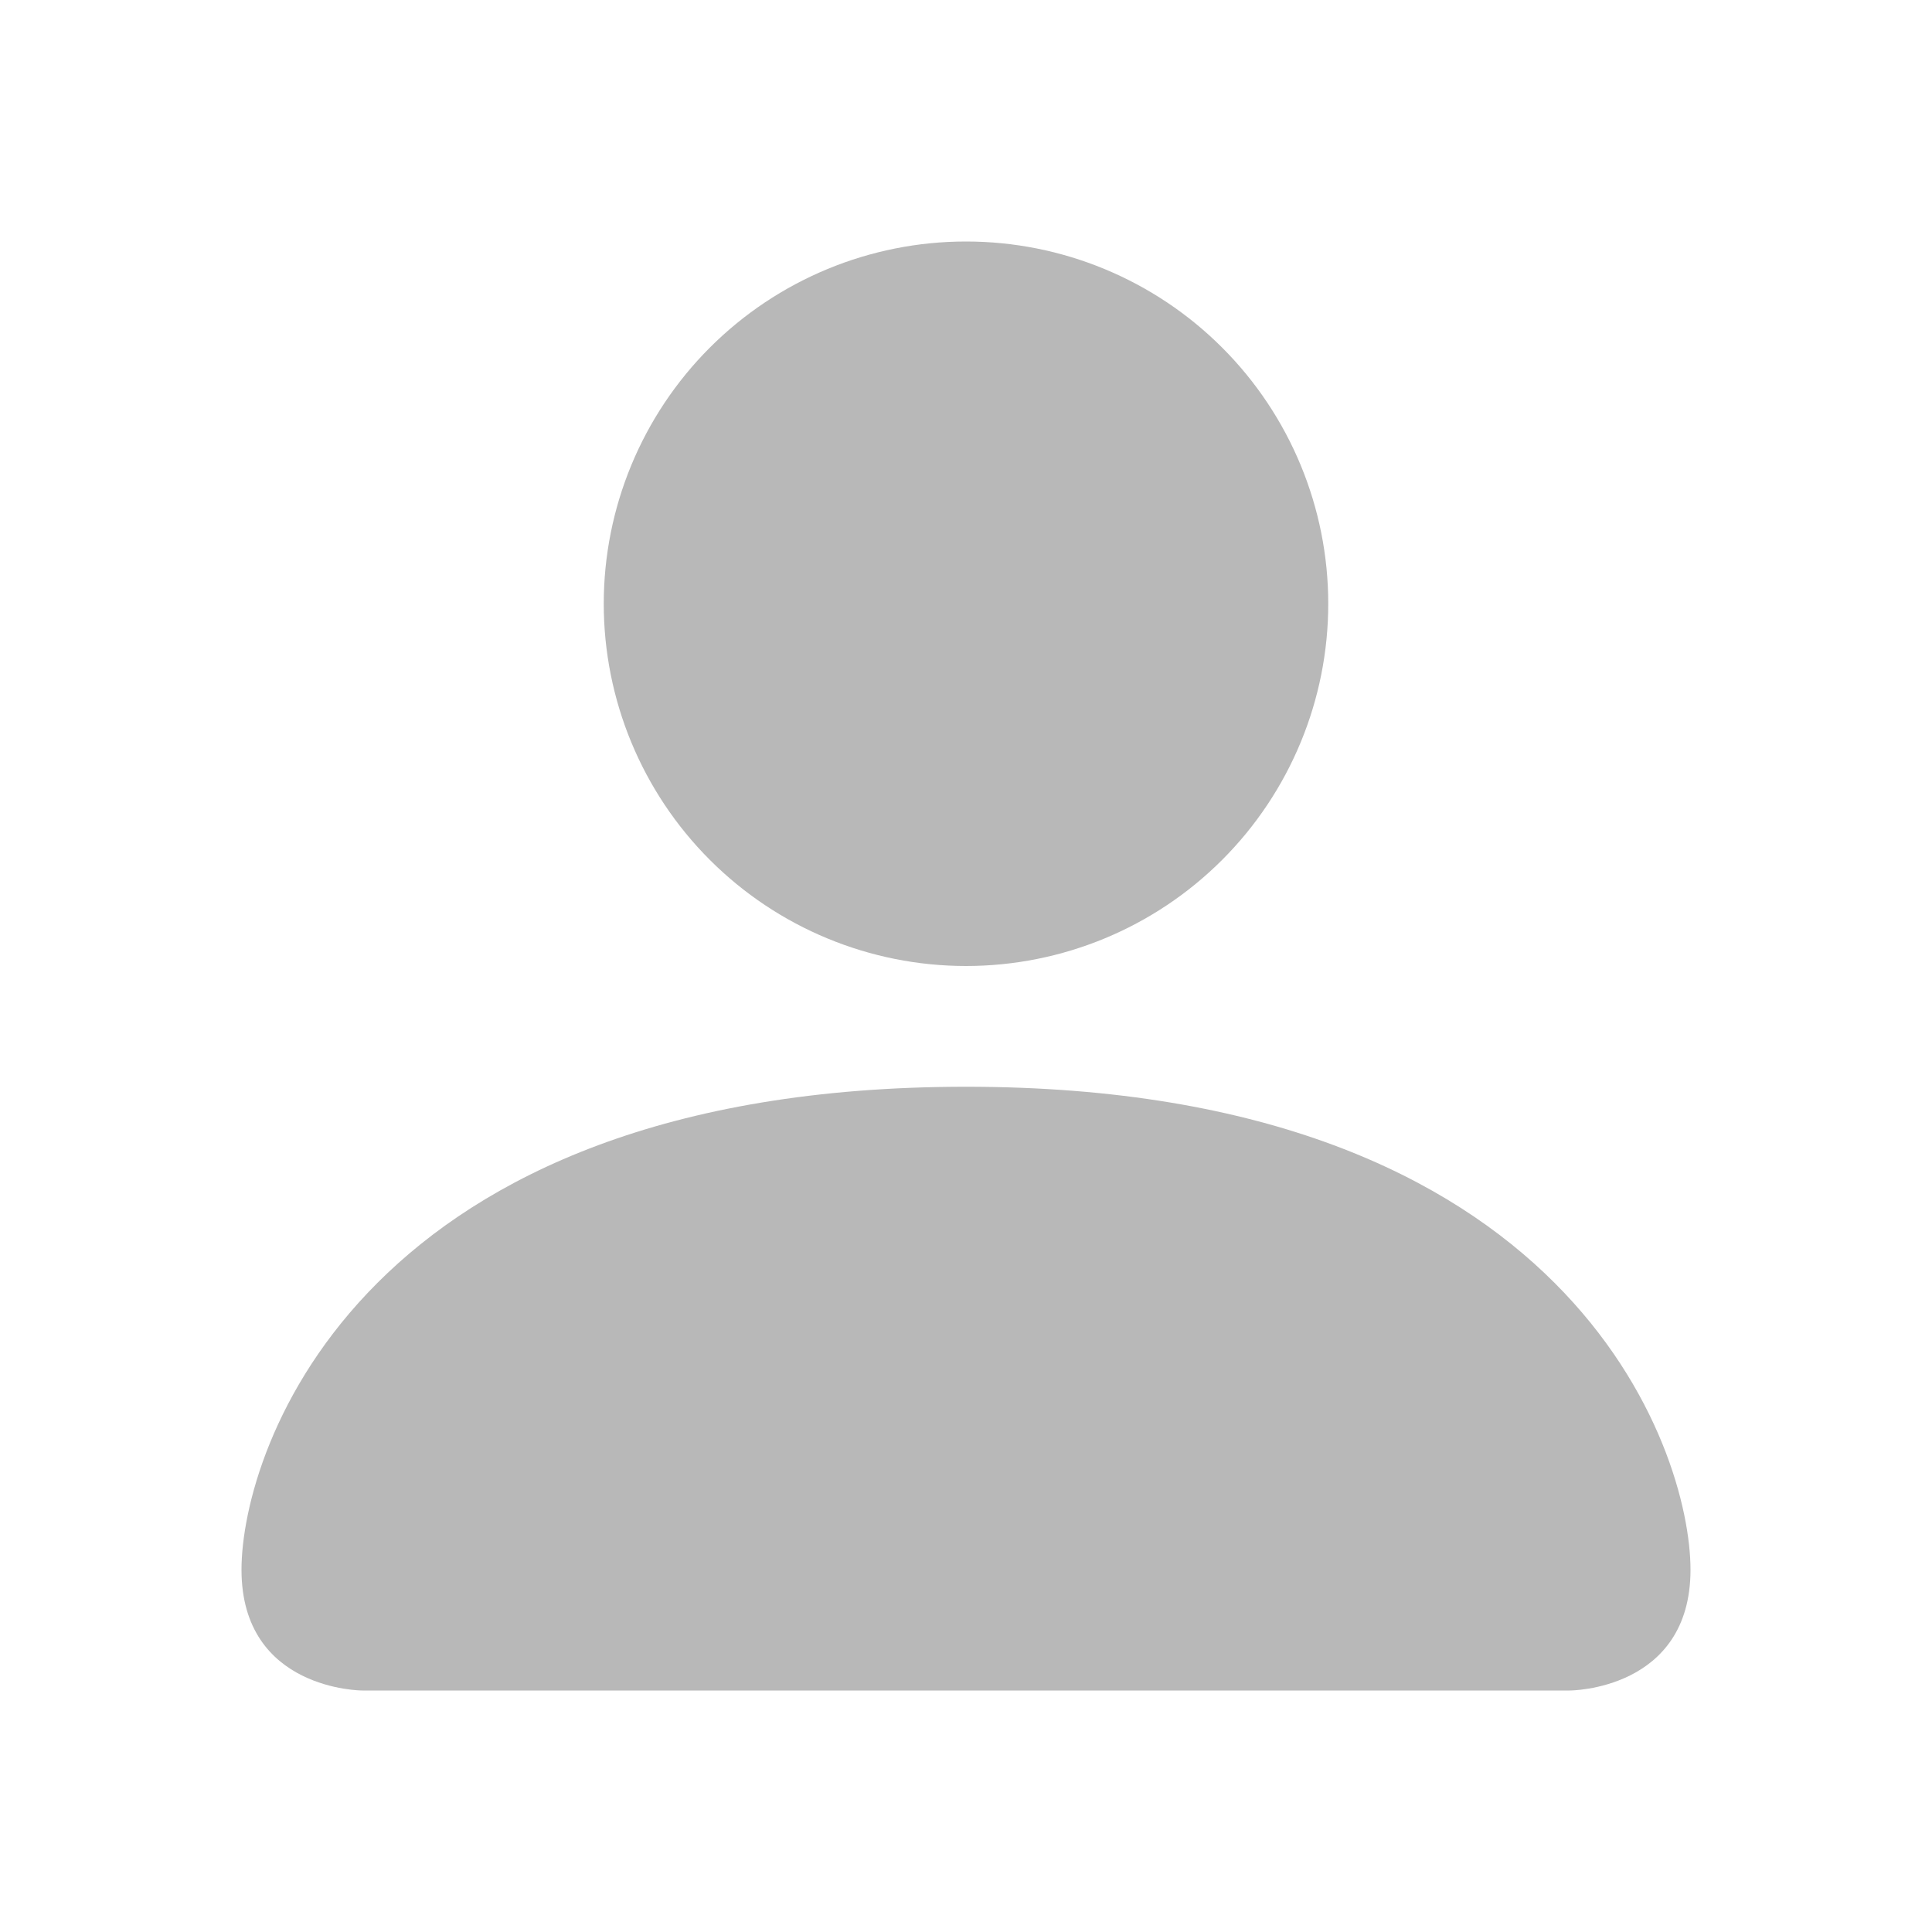
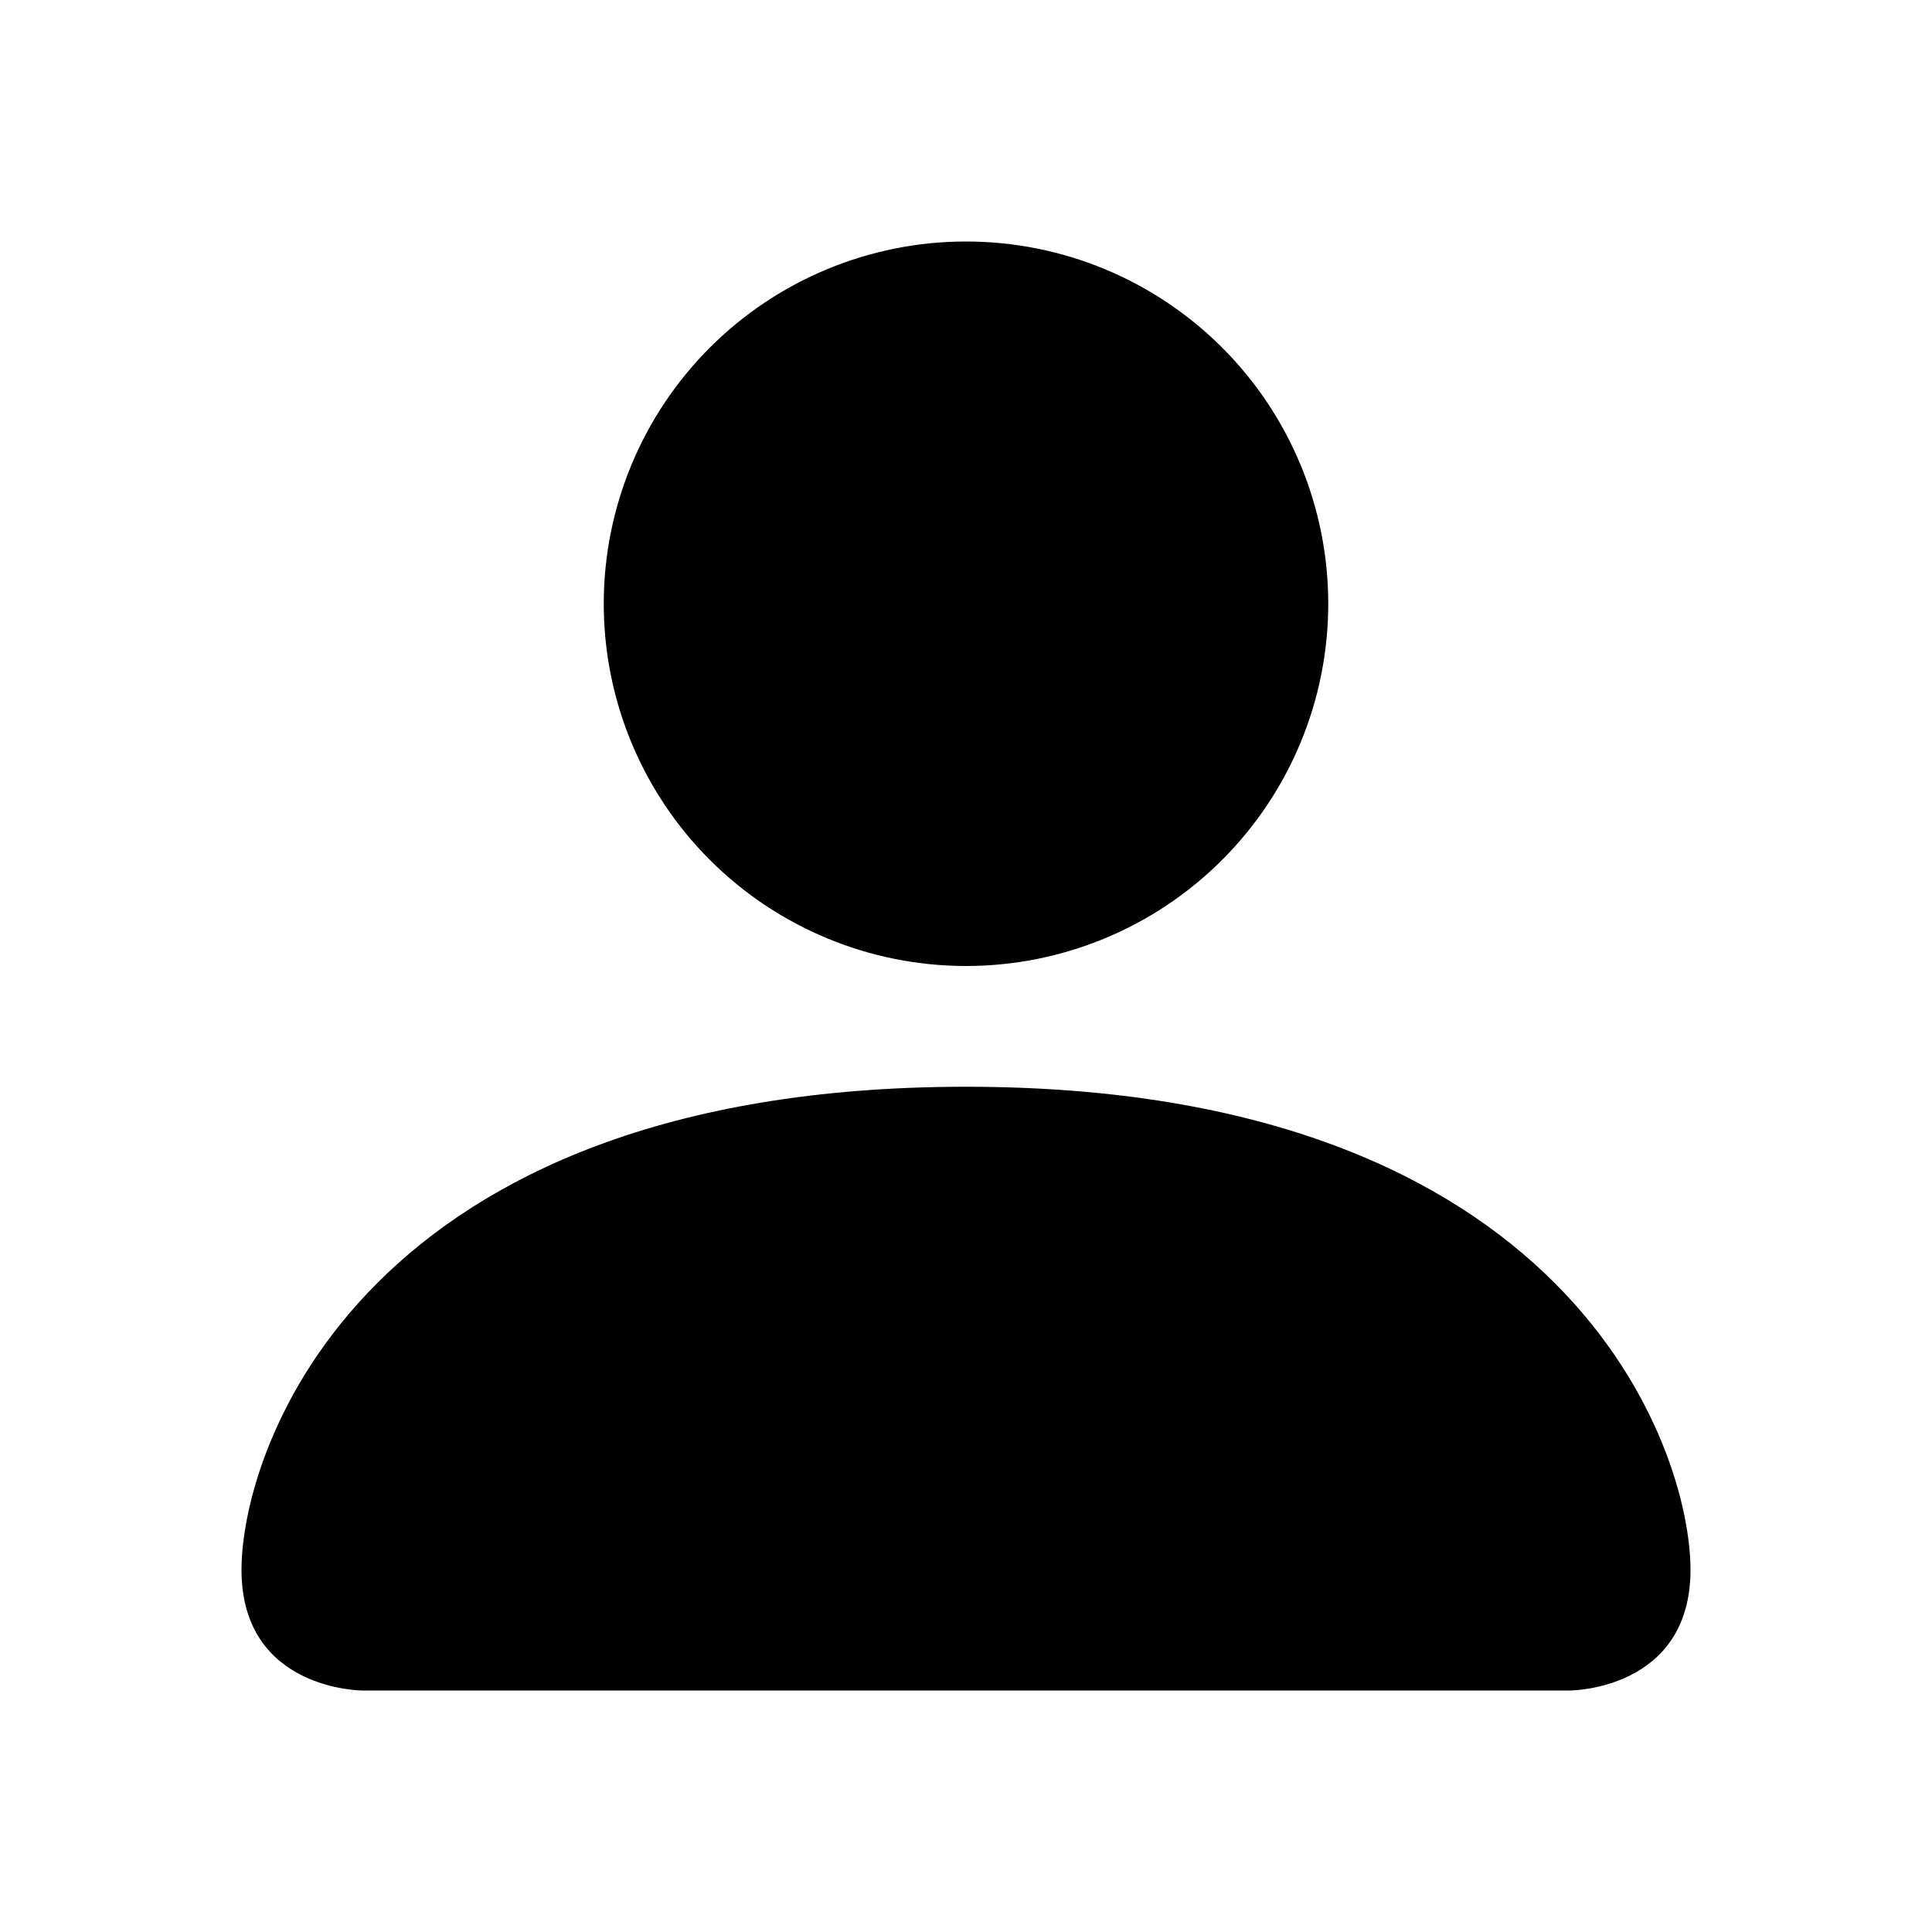
<svg xmlns="http://www.w3.org/2000/svg" width="24" height="24" viewBox="0 0 24 24" fill="currentColor">
-   <path fill-rule="evenodd" clip-rule="evenodd" d="M4.5 21C4.5 21 3 21 3 19.5C3 18 4.5 13.5 12 13.5C19.5 13.5 21 18 21 19.5C21 21 19.5 21 19.5 21H4.5ZM12 12C13.194 12 14.338 11.526 15.182 10.682C16.026 9.838 16.5 8.693 16.5 7.5C16.5 6.307 16.026 5.162 15.182 4.318C14.338 3.474 13.194 3 12 3C10.807 3 9.662 3.474 8.818 4.318C7.974 5.162 7.5 6.307 7.5 7.5C7.5 8.693 7.974 9.838 8.818 10.682C9.662 11.526 10.807 12 12 12V12Z" fill="#B8B8B8" />
+   <path fill-rule="evenodd" clip-rule="evenodd" d="M4.5 21C4.5 21 3 21 3 19.5C3 18 4.5 13.5 12 13.5C19.5 13.5 21 18 21 19.5C21 21 19.5 21 19.5 21H4.5ZM12 12C13.194 12 14.338 11.526 15.182 10.682C16.026 9.838 16.5 8.693 16.5 7.5C16.5 6.307 16.026 5.162 15.182 4.318C14.338 3.474 13.194 3 12 3C10.807 3 9.662 3.474 8.818 4.318C7.974 5.162 7.5 6.307 7.5 7.5C7.5 8.693 7.974 9.838 8.818 10.682C9.662 11.526 10.807 12 12 12V12Z" fill="currentColor" />
</svg>
